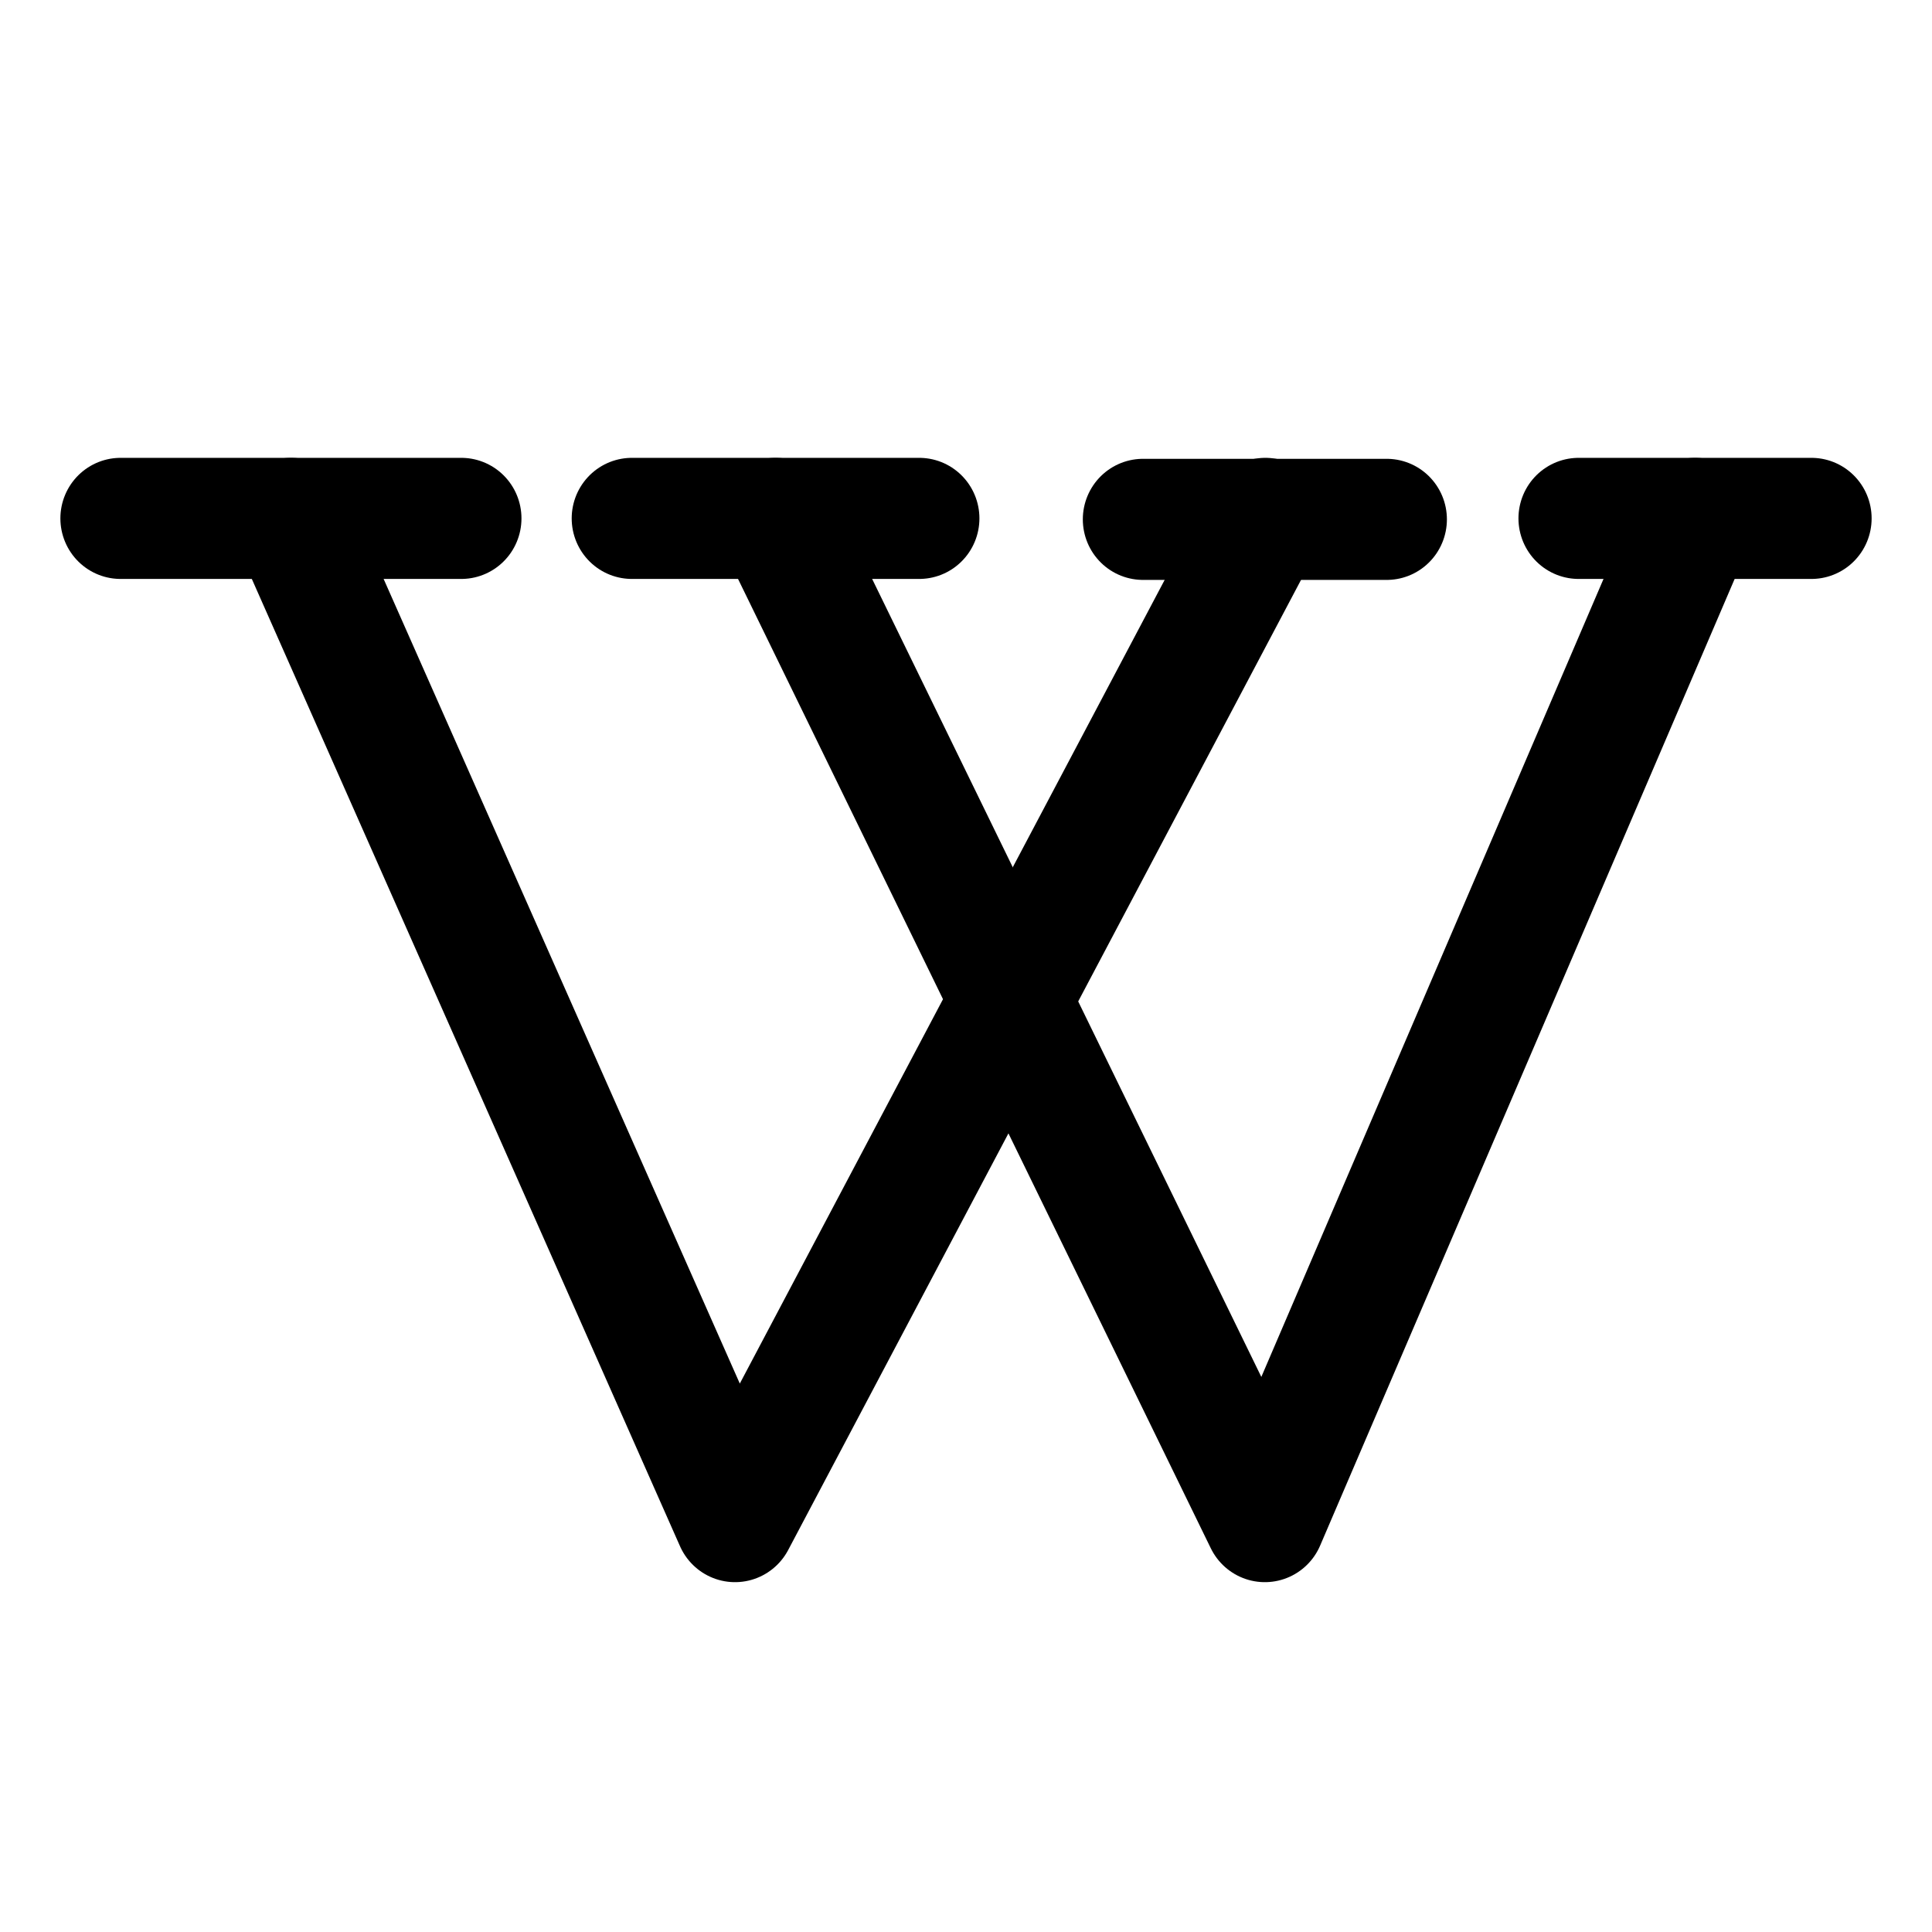
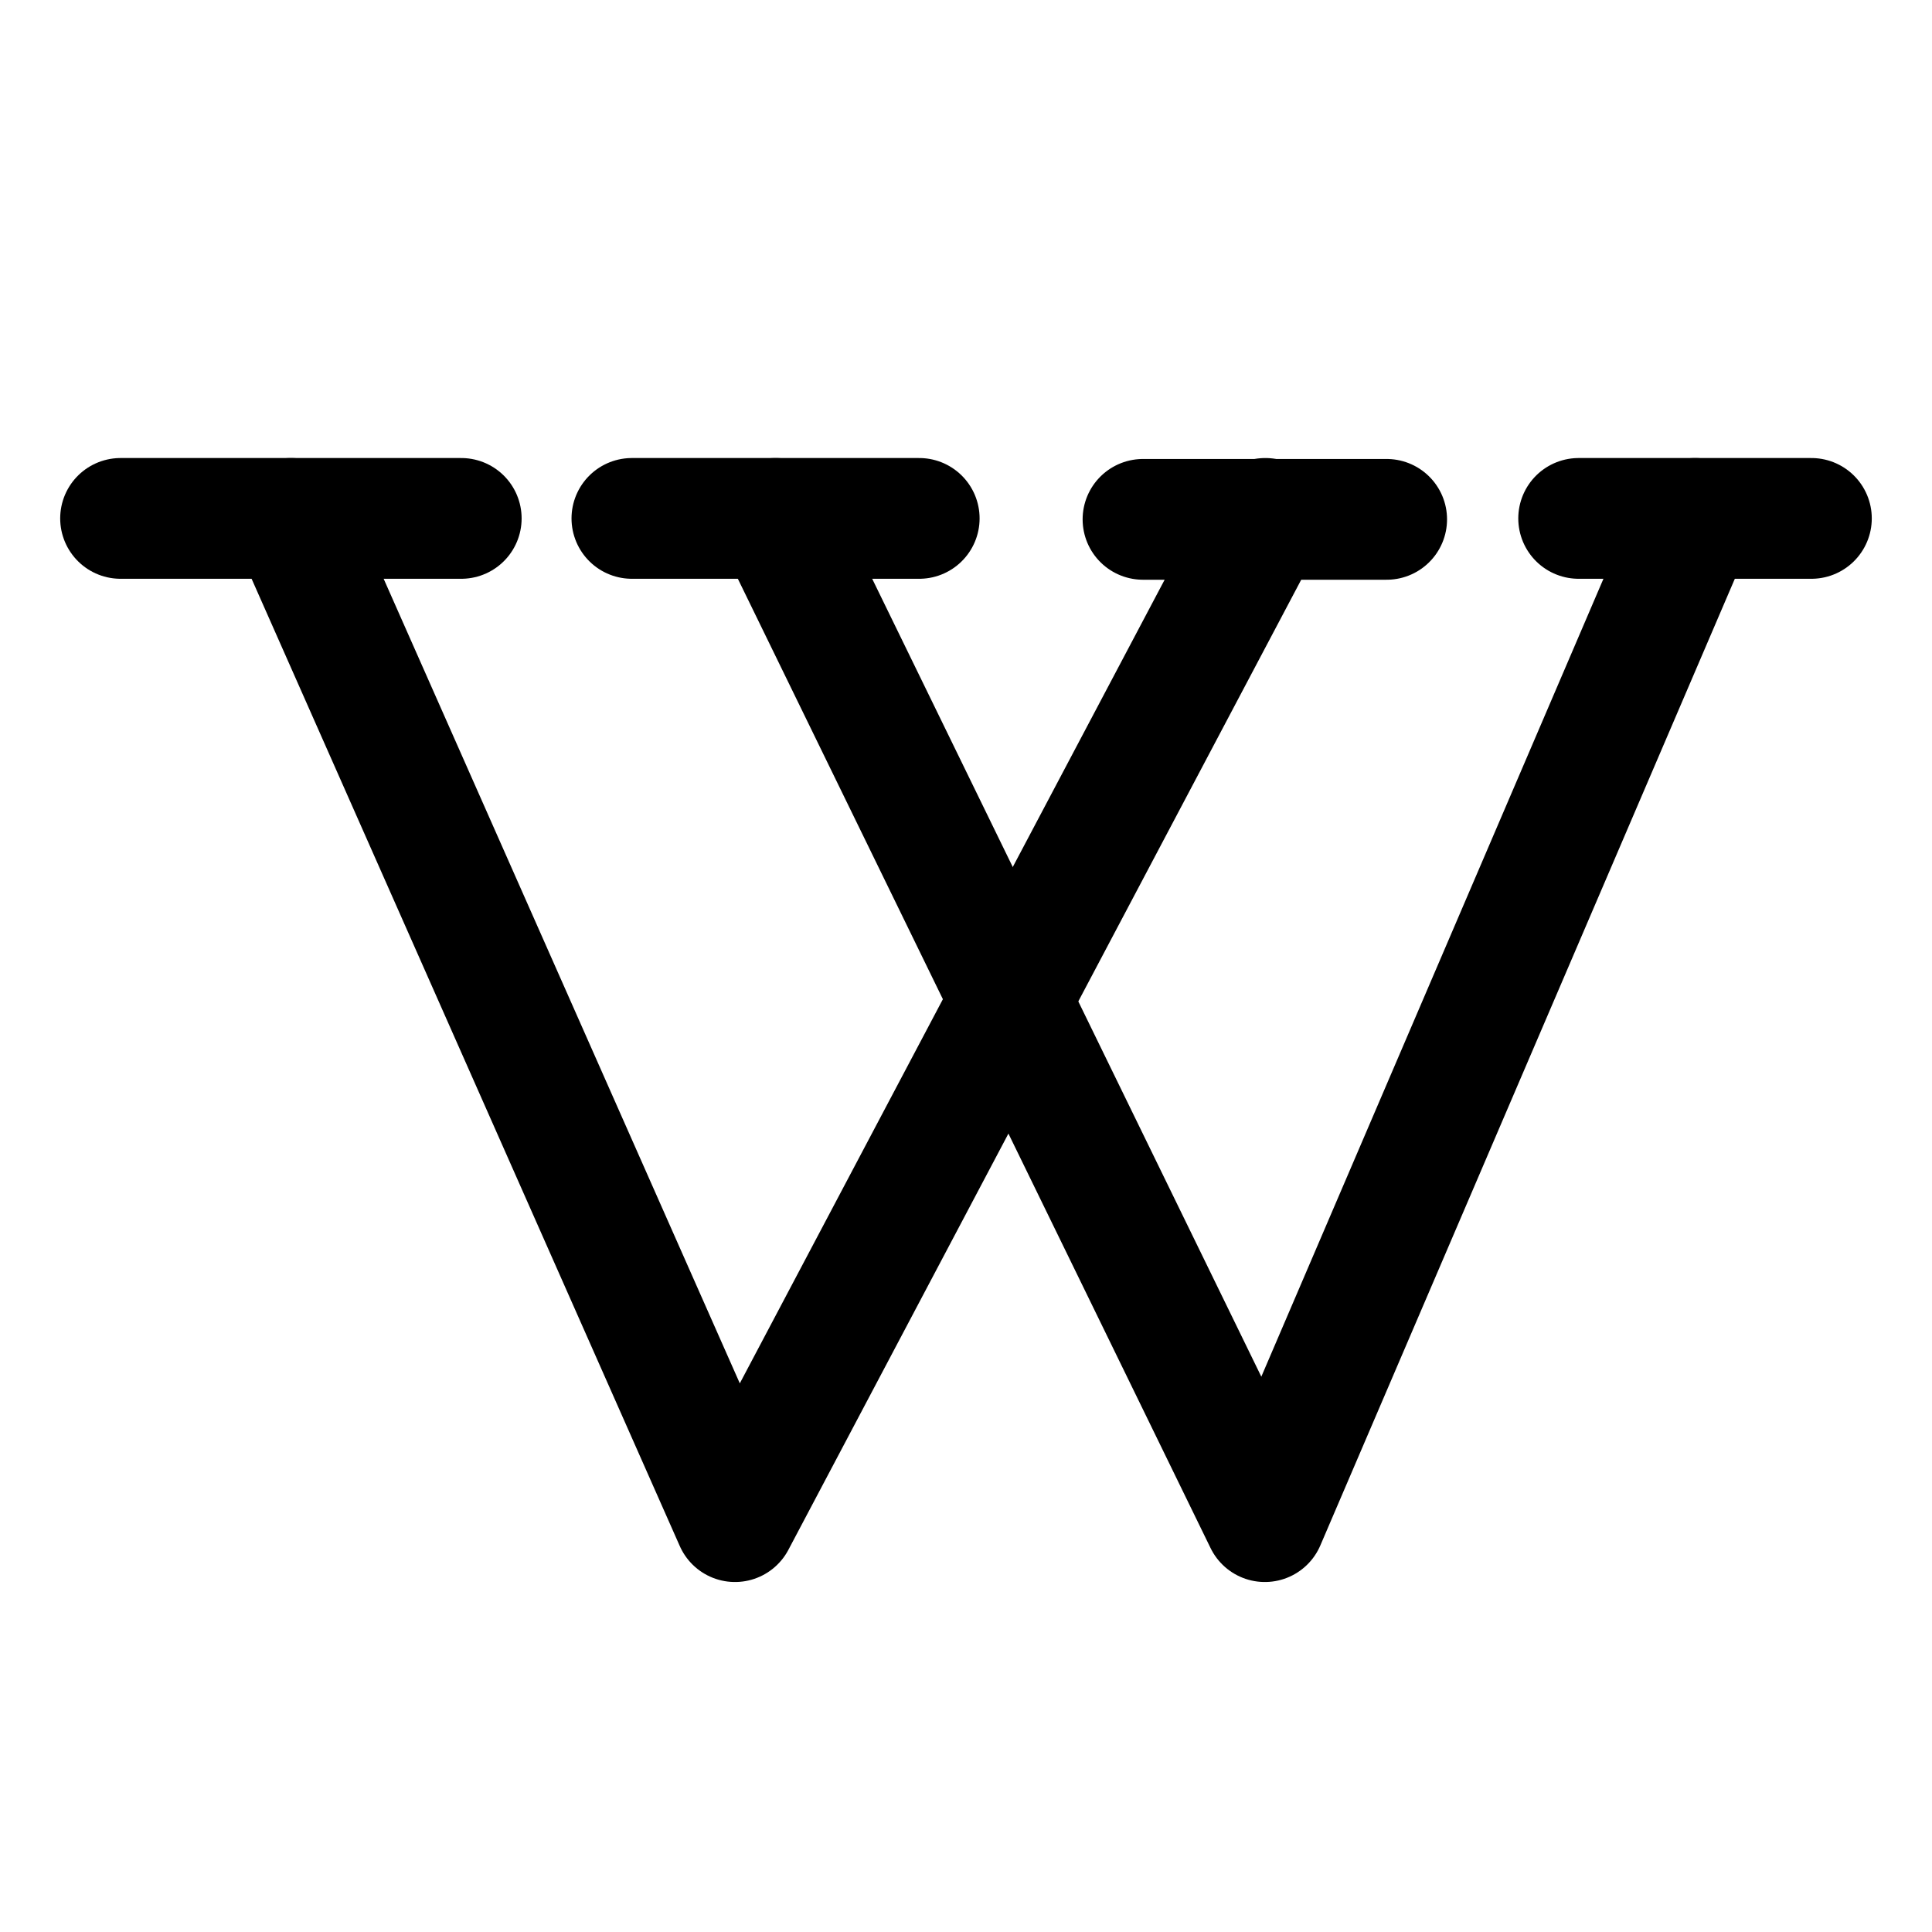
- <svg xmlns="http://www.w3.org/2000/svg" width="192" height="192" viewBox="0 0 50.8 50.8" version="1.1" id="svg5">
-   <defs id="defs2">
-     <clipPath clipPathUnits="userSpaceOnUse" id="clipPath1083">
-       <rect style="fill:#000000;fill-opacity:1;stroke:#ff9800;stroke-width:0.187;stroke-miterlimit:4;stroke-dasharray:none" id="rect1085" width="37.846" height="34.296" x="-37.988" y="-5.779" />
-     </clipPath>
-     <clipPath clipPathUnits="userSpaceOnUse" id="clipPath1439">
-       <path style="fill:#d8e1ff;fill-opacity:1;stroke-width:0.116" d="m -35.074,44.51 c 0.001,-0.048 0.405,-0.944 0.897,-1.991 0.659,-1.402 0.971,-1.943 1.182,-2.05 0.287,-0.145 4.275,-0.225 4.275,-0.085 0,0.035 -0.079,0.216 -0.175,0.401 l -0.175,0.338 -1.704,0.032 -1.704,0.032 -0.6,1.214 c -0.643,1.302 -0.674,1.387 -0.502,1.387 0.062,0 0.293,-0.392 0.514,-0.87 0.51,-1.104 0.724,-1.21 2.433,-1.21 0.694,0 1.217,0.047 1.217,0.11 0,0.061 -0.06,0.243 -0.134,0.405 -0.128,0.282 -0.176,0.294 -1.127,0.296 -0.546,7.94e-4 -1.054,0.041 -1.13,0.089 -0.075,0.048 -0.33,0.515 -0.566,1.039 l -0.429,0.952 h -1.139 c -0.627,0 -1.138,-0.039 -1.137,-0.087 z m 4.679,-0.146 c 0.191,-0.603 0.999,-2.173 1.22,-2.374 0.21,-0.19 0.46,-0.231 1.623,-0.266 1.453,-0.043 1.482,-0.032 1.241,0.498 -0.129,0.283 -0.174,0.294 -1.142,0.294 -0.67,0 -1.044,0.048 -1.117,0.144 -0.06,0.079 -0.288,0.548 -0.505,1.04 l -0.396,0.896 -0.499,1.14e-4 c -0.448,1.11e-4 -0.491,-0.024 -0.425,-0.233 z m 3.486,0.156 c -0.168,-0.168 -0.057,-0.629 0.383,-1.58 0.34,-0.736 0.528,-1.013 0.722,-1.061 0.144,-0.036 0.938,-0.05 1.765,-0.032 l 1.503,0.033 0.034,0.295 c 0.04,0.347 -0.579,1.787 -0.929,2.161 -0.23,0.245 -0.334,0.26 -1.822,0.26 -0.868,0 -1.613,-0.035 -1.656,-0.077 z m 3.048,-1.262 c 0.125,-0.291 0.227,-0.58 0.227,-0.641 0,-0.064 -0.356,-0.097 -0.838,-0.077 l -0.838,0.034 -0.255,0.52 c -0.14,0.286 -0.257,0.559 -0.26,0.607 -0.003,0.048 0.387,0.087 0.866,0.087 h 0.871 z m 0.921,1.29 c 0,-0.027 0.283,-0.651 0.629,-1.387 l 0.629,-1.339 h 1.679 c 2.156,0 2.149,-0.008 1.416,1.593 l -0.515,1.123 -0.529,0.035 -0.529,0.035 0.455,-0.989 0.455,-0.989 h -0.904 -0.904 l -0.438,0.982 -0.438,0.982 h -0.502 c -0.276,0 -0.502,-0.022 -0.502,-0.049 z m 4.548,-0.552 c 0.903,-2.021 1.036,-2.229 1.448,-2.269 0.215,-0.021 0.43,0.005 0.477,0.058 0.048,0.052 -0.191,0.693 -0.53,1.424 l -0.617,1.329 -0.526,0.035 -0.526,0.035 z m 1.601,0.462 c -0.206,-0.206 -0.188,-0.28 0.399,-1.566 l 0.54,-1.185 h 0.501 c 0.276,0 0.501,0.021 0.501,0.046 0,0.025 -0.206,0.494 -0.457,1.04 l -0.457,0.994 h 0.903 0.903 l 0.477,-1.04 0.477,-1.04 h 0.465 c 0.256,0 0.465,0.052 0.465,0.115 0,0.233 -0.961,2.262 -1.19,2.514 -0.224,0.245 -0.326,0.26 -1.812,0.26 -1.071,0 -1.619,-0.044 -1.714,-0.139 z m 3.907,0.075 c 0,-0.035 0.079,-0.217 0.176,-0.405 l 0.176,-0.341 h 1.442 c 1.746,0 1.965,-0.208 0.269,-0.256 -1.447,-0.041 -1.553,-0.133 -1.145,-1.002 0.198,-0.423 0.366,-0.613 0.619,-0.701 0.309,-0.108 3.549,-0.181 3.549,-0.08 0,0.022 -0.057,0.204 -0.127,0.405 l -0.127,0.364 h -1.427 c -0.826,0 -1.457,0.049 -1.498,0.116 -0.046,0.074 0.303,0.116 0.963,0.116 0.837,0 1.085,0.041 1.3,0.215 0.265,0.215 0.265,0.216 0.061,0.752 -0.321,0.841 -0.437,0.883 -2.465,0.883 -0.971,0 -1.766,-0.029 -1.766,-0.064 z m -4.213,-3.317 c 0.134,-0.437 0.292,-0.549 0.771,-0.549 0.393,0 0.448,0.03 0.377,0.202 -0.046,0.111 -0.109,0.293 -0.141,0.405 -0.044,0.154 -0.182,0.202 -0.573,0.202 -0.48,0 -0.509,-0.017 -0.435,-0.26 z M -35.693,28.916 c -0.042,-0.042 -0.075,-1.174 -0.073,-2.514 l 0.004,-2.437 1.701,-1.361 c 0.935,-0.748 1.896,-1.521 2.134,-1.716 l 0.433,-0.355 v 4.23 4.23 h -2.061 c -1.134,0 -2.096,-0.035 -2.138,-0.077 z m 5.702,-4.759 V 19.32 l 0.57,-0.48 c 0.313,-0.264 0.593,-0.48 0.622,-0.48 0.029,0 0.56,0.626 1.18,1.39 0.62,0.765 1.276,1.515 1.458,1.669 l 0.331,0.278 v 3.648 3.648 h -2.081 -2.081 z m 5.664,1.262 v -3.575 l 0.324,-0.162 c 0.178,-0.089 1.049,-0.752 1.936,-1.473 0.887,-0.721 1.677,-1.361 1.757,-1.421 0.115,-0.088 0.144,0.94 0.144,5.048 v 5.158 h -2.081 -2.081 z m 5.692,-2.23 0.03,-5.805 2.022,-1.651 c 1.112,-0.908 2.061,-1.651 2.109,-1.651 0.048,0 0.088,3.355 0.088,7.455 v 7.455 h -2.139 -2.139 z m 5.636,-2.278 v -8.082 l 0.777,-0.645 c 0.72,-0.598 0.807,-0.639 1.185,-0.558 0.517,0.11 1.452,0.112 1.939,0.004 l 0.376,-0.084 v 8.724 8.724 h -2.138 -2.138 v -8.082 z m -24.069,1.775 c -0.342,-0.186 -0.499,-0.588 -0.394,-1.008 0.07,-0.278 8.175,-6.985 8.675,-7.178 0.538,-0.208 0.793,4.23e-4 2.376,1.948 0.855,1.052 1.598,1.912 1.652,1.912 0.054,0 2.519,-1.973 5.477,-4.384 l 5.38,-4.384 0.639,0.639 c 0.622,0.622 0.633,0.645 0.422,0.847 -0.862,0.831 -11.777,9.593 -11.95,9.593 -0.464,0 -0.8,-0.316 -2.292,-2.158 -1.393,-1.72 -1.56,-1.888 -1.734,-1.737 -0.818,0.711 -7.207,5.865 -7.394,5.965 -0.309,0.165 -0.473,0.155 -0.858,-0.054 z M -4.706,13.879 c -0.111,-0.025 -0.697,-0.6 -1.303,-1.279 -1.197,-1.342 -1.293,-1.6 -0.744,-2.008 0.204,-0.152 0.368,-0.191 0.536,-0.127 0.133,0.05 0.716,0.619 1.295,1.264 0.83,0.924 1.053,1.245 1.053,1.517 0,0.458 -0.369,0.737 -0.838,0.632 z m -6.213,-3.481 c -2.588,-0.852 -3.449,-3.816 -1.679,-5.775 0.933,-1.033 2.663,-1.415 3.895,-0.86 0.76,0.342 1.525,1.089 1.842,1.798 0.373,0.834 0.371,2.107 -0.004,2.885 -0.333,0.691 -1.024,1.387 -1.704,1.716 -0.567,0.275 -1.845,0.403 -2.351,0.236 z M -18.819,9.132 c -0.249,-0.276 -0.244,-0.747 0.011,-0.971 0.251,-0.22 3.072,-0.828 3.428,-0.738 0.364,0.091 0.564,0.565 0.395,0.936 -0.152,0.334 -0.102,0.315 -1.856,0.693 -1.619,0.348 -1.731,0.353 -1.978,0.08 z M -3.522,8.636 c -1.172,-0.174 -1.483,-0.261 -1.647,-0.46 -0.268,-0.325 -0.255,-0.492 0.066,-0.865 l 0.268,-0.312 1.648,0.238 c 1.75,0.253 2.092,0.402 2.092,0.911 0,0.35 -0.39,0.738 -0.722,0.718 -0.143,-0.008 -0.91,-0.112 -1.705,-0.23 z M -16.514,4.308 c -1.644,-0.897 -1.687,-0.931 -1.687,-1.316 0,-0.411 0.267,-0.699 0.648,-0.699 0.28,0 2.569,1.144 2.964,1.481 0.251,0.215 0.263,0.754 0.021,0.996 -0.3,0.3 -0.742,0.195 -1.945,-0.462 z m 10.68,0.181 c -0.255,-0.255 -0.289,-0.485 -0.12,-0.801 0.162,-0.303 2.703,-1.857 3.037,-1.857 0.536,0 0.849,0.642 0.522,1.069 -0.21,0.274 -2.762,1.821 -3.003,1.821 -0.112,0 -0.308,-0.104 -0.436,-0.231 z M -12.675,2.206 c -0.22,-0.256 -1.249,-2.845 -1.249,-3.142 0,-0.53 0.818,-0.794 1.185,-0.383 0.234,0.262 1.242,2.776 1.242,3.098 0,0.544 -0.822,0.843 -1.178,0.427 z m 3.761,-0.213 c -0.19,-0.291 -0.181,-0.349 0.315,-1.865 0.55,-1.682 0.76,-1.973 1.324,-1.832 0.582,0.146 0.591,0.48 0.053,2.108 -0.27,0.817 -0.57,1.576 -0.667,1.687 -0.269,0.309 -0.792,0.259 -1.025,-0.098 z" id="path1441" />
-     </clipPath>
-     <linearGradient id="rect8192_1_" gradientUnits="userSpaceOnUse" x1="-111.722" y1="241.804" x2="-111.943" y2="255.826" gradientTransform="matrix(1.125845,0,0,-1.112512,264.4971,351.0911)">
-       <stop offset="0" style="stop-color:#358C7B" id="stop3427" />
-       <stop offset="0.526" style="stop-color:#33A65E" id="stop3429" />
-     </linearGradient>
-     <linearGradient id="rect8199_1_" gradientUnits="userSpaceOnUse" x1="-123.891" y1="223.628" x2="-99.772" y2="235.917" gradientTransform="matrix(1.125845,0,0,-1.112512,264.4971,351.0911)">
-       <stop offset="0" style="stop-color:#222B90" id="stop3433" />
-       <stop offset="1" style="stop-color:#367B99" id="stop3435" />
-     </linearGradient>
-     <linearGradient id="rect8206_1_" gradientUnits="userSpaceOnUse" x1="-208.432" y1="210.773" x2="-185.032" y2="210.773" gradientTransform="matrix(1.125845,0,0,-1.112512,264.4971,351.0911)">
-       <stop offset="0" style="stop-color:#FF9900" id="stop3439" />
-       <stop offset="1" style="stop-color:#FF8000" id="stop3441" />
-     </linearGradient>
-     <linearGradient id="rect8213_1_" gradientUnits="userSpaceOnUse" x1="-180.132" y1="210.773" x2="-156.732" y2="210.773" gradientTransform="matrix(1.125845,0,0,-1.112512,264.4971,351.0911)">
-       <stop offset="0" style="stop-color:#FF8000" id="stop3445" />
-       <stop offset="1" style="stop-color:#CC1953" id="stop3447" />
-     </linearGradient>
-     <linearGradient id="rect8220_1_" gradientUnits="userSpaceOnUse" x1="-151.832" y1="210.773" x2="-128.432" y2="210.773" gradientTransform="matrix(1.125845,0,0,-1.112512,264.4971,351.0911)">
-       <stop offset="0" style="stop-color:#CC1953" id="stop3451" />
-       <stop offset="1" style="stop-color:#241284" id="stop3453" />
-     </linearGradient>
-     <linearGradient id="rect8227_1_" gradientUnits="userSpaceOnUse" x1="-123.56" y1="210.773" x2="-100.16" y2="210.773" gradientTransform="matrix(1.125845,0,0,-1.112512,264.4971,351.0911)">
-       <stop offset="0" style="stop-color:#222B90" id="stop3457" />
-       <stop offset="1" style="stop-color:#3559A6" id="stop3459" />
-     </linearGradient>
-     <linearGradient id="rect8234_1_" gradientUnits="userSpaceOnUse" x1="-152.755" y1="226.081" x2="-127.508" y2="233.464" gradientTransform="matrix(1.125845,0,0,-1.112512,264.4971,351.0911)">
-       <stop offset="0" style="stop-color:#CC1953" id="stop3463" />
-       <stop offset="1" style="stop-color:#241284" id="stop3465" />
-     </linearGradient>
-     <linearGradient id="rect8241_1_" gradientUnits="userSpaceOnUse" x1="-180.965" y1="234.334" x2="-155.899" y2="225.211" gradientTransform="matrix(1.125845,0,0,-1.112512,264.4971,351.0911)">
-       <stop offset="2.669841e-03" style="stop-color:#FFCC00" id="stop3469" />
-       <stop offset="1" style="stop-color:#CE1938" id="stop3471" />
-     </linearGradient>
-     <linearGradient id="rect8248_1_" gradientUnits="userSpaceOnUse" x1="-178.165" y1="257.754" x2="-158.699" y2="239.791" gradientTransform="matrix(1.125845,0,0,-1.112512,264.4971,351.0911)">
-       <stop offset="2.669841e-03" style="stop-color:#FFD100" id="stop3475" />
-       <stop offset="1" style="stop-color:#FD5A22" id="stop3477" />
-     </linearGradient>
-     <marker id="Arrow2Sstart" orient="auto" refX="0" refY="0" style="overflow:visible">
-       <path d="M 8.72,4.03 -2.21,0.02 8.72,-4 c -1.75,2.37 -1.74,5.62 0,8.03 z" id="Arrow2SstartPath" style="fill:#000000;fill-opacity:1;stroke:none" transform="matrix(0.3,0,0,0.3,-0.69,0)" />
-     </marker>
-     <marker id="Arrow2Send" orient="auto" refX="0" refY="0" style="overflow:visible">
-       <path d="M 8.72,4.03 -2.21,0.02 8.72,-4 c -1.75,2.37 -1.74,5.62 0,8.03 z" id="Arrow2SendPath" style="fill:#000000;fill-opacity:1;stroke:none" transform="matrix(-0.3,0,0,-0.3,0.69,0)" />
-     </marker>
-   </defs>
-   <g id="layer1" style="display:inline">
-     <g id="g10245" style="display:inline;stroke-width:0.879" transform="matrix(1.13387,0,0,1.140218,-3.400296,-1.958118)">
-       <path style="fill:none;stroke:#000000;stroke-width:10.811;stroke-linecap:round;stroke-linejoin:round;stroke-miterlimit:4;stroke-dasharray:none;stroke-opacity:1" d="M 35.684,49.707 75.559,139.268 123.179,49.707" id="path8379" transform="matrix(0.2582659,0,0,0.2583128,0.5291865,0.8317494)" />
-       <path style="fill:none;stroke:#000000;stroke-width:10.811;stroke-linecap:round;stroke-linejoin:round;stroke-miterlimit:4;stroke-dasharray:none;stroke-opacity:1" d="M 79.2,49.707 123.133,139.268 161.76,49.707" id="path8498" transform="matrix(0.2582659,0,0,0.2583128,0.5291865,0.8317494)" />
-       <path style="fill:none;stroke:#000000;stroke-width:8.392;stroke-linecap:round;stroke-linejoin:round;stroke-miterlimit:4;stroke-dasharray:none;stroke-opacity:1" d="M 25.998,49.707 H 49.744" id="path8657" transform="matrix(0.3327042,0,0,0.3327646,-2.85457,-2.86903)" />
-       <path style="fill:none;stroke:#000000;stroke-width:8.303;stroke-linecap:round;stroke-linejoin:round;stroke-miterlimit:4;stroke-dasharray:none;stroke-opacity:1" d="M 71.033,49.707 H 90.848" id="path8659" transform="matrix(0.3362644,0,0,0.3363255,-6.233741,-3.046031)" />
-       <path style="fill:none;stroke:#000000;stroke-width:8.415;stroke-linecap:round;stroke-linejoin:round;stroke-miterlimit:4;stroke-dasharray:none;stroke-opacity:1" d="m 115.277,49.707 h 17.032" id="path8661" transform="matrix(0.3317884,0,0,0.3318487,-8.742648,-2.801097)" />
-       <path style="fill:none;stroke:#000000;stroke-width:10.405;stroke-linecap:round;stroke-linejoin:round;stroke-miterlimit:4;stroke-dasharray:none;stroke-opacity:1" d="m 152.151,49.707 h 20.116" id="path8663" transform="matrix(0.2683346,0,0,0.2683834,-1.220095,0.3311726)" />
-     </g>
-   </g>
+ <svg xmlns="http://www.w3.org/2000/svg" width="192" height="192" viewBox="0 0 50.8 50.8" fill="none" stroke="#000" stroke-linecap="round" stroke-linejoin="round" stroke-width="3.175">
+   <path d="M7.649 13.631l11.677 26.379 13.945-26.379" />
+   <path d="M20.393 13.631L33.258 40.01l11.311-26.379m-41.399 0h8.958" />
+   <path d="M16.615 13.631h7.555m5.884.025h6.407m5.048-.025h6.12" />
</svg>
